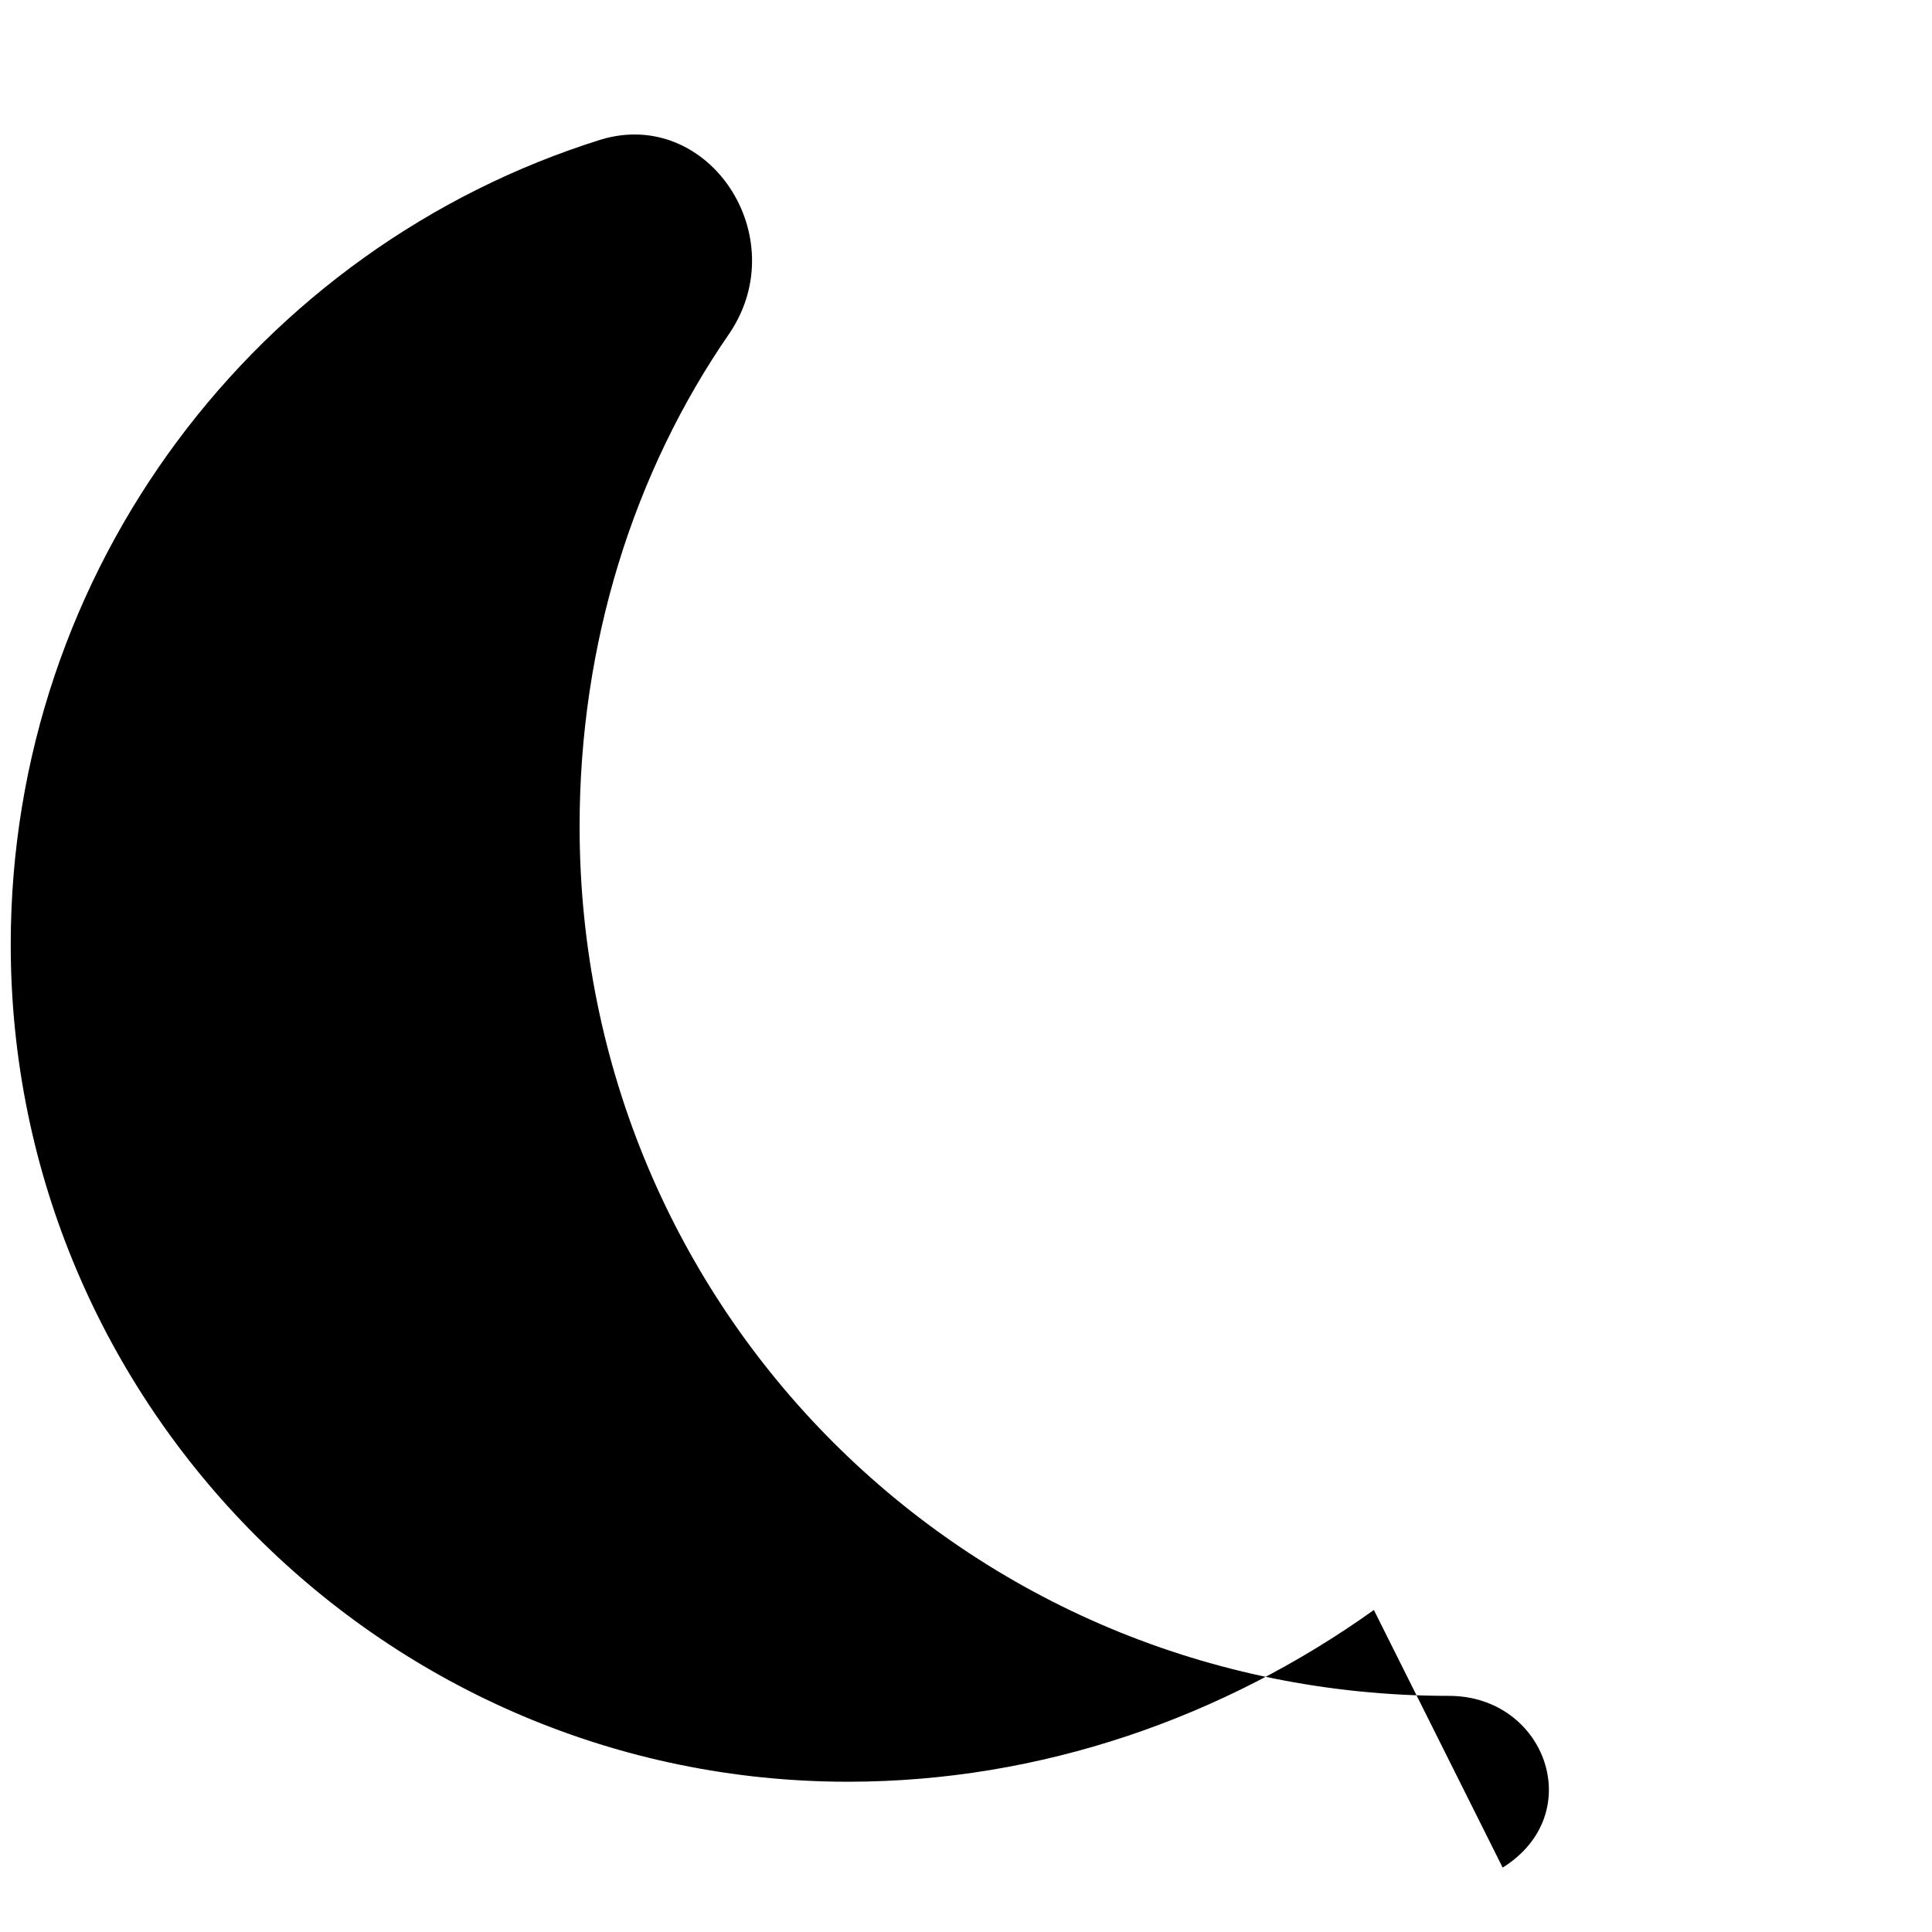
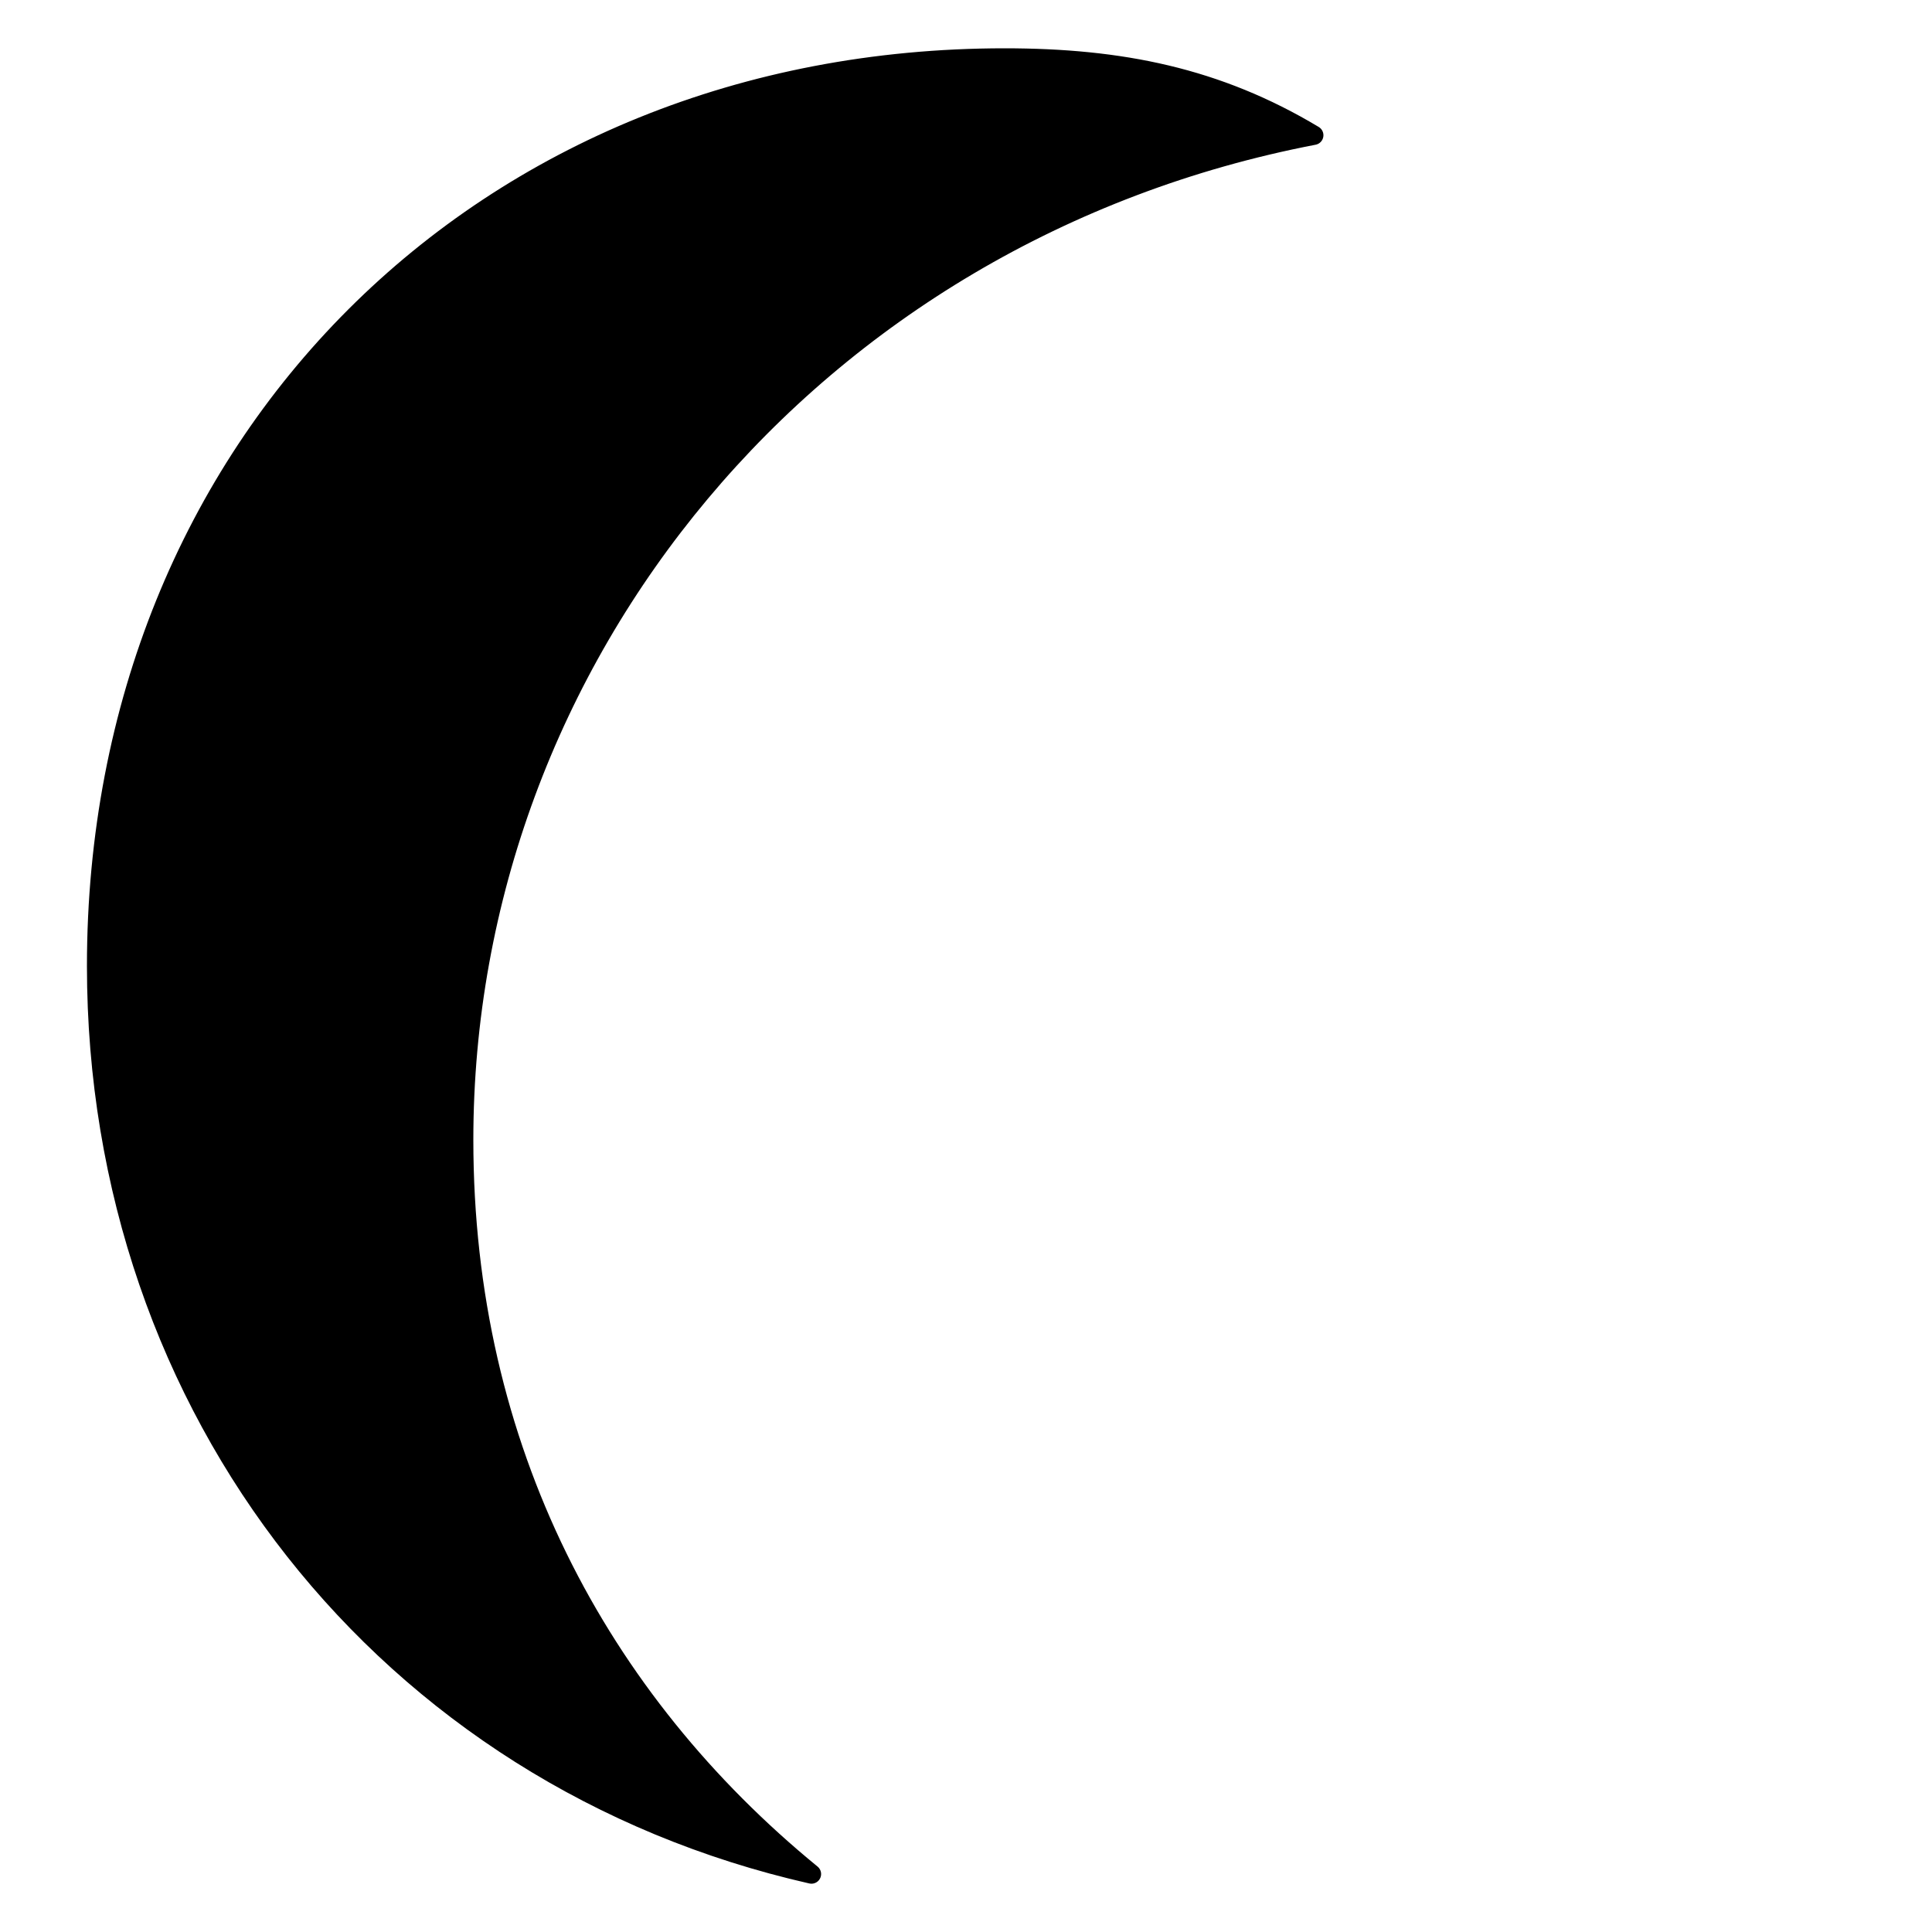
- <svg xmlns="http://www.w3.org/2000/svg" viewBox="0 0 180 180">
-   <path fill="#000" d="M128 150c-14 10-31 16-49 16-43 0-78-35-78-78 0-35 23-65 55-75 10-3 18 9 12 18-9 13-14 29-14 46 0 45 36 81 81 81 9 0 13 11 5 16l-12-24z" />
+ <svg xmlns="http://www.w3.org/2000/svg" viewBox="0 0 100 100">
+   <g fill="currentColor" stroke="currentColor" stroke-linecap="round" stroke-linejoin="round">
+     <path d="M68 7C42 12 24 34 24 59c0 16 7 29 18 38C20 92 5 73 5 50 5 23 25 3 52 3c6 0 11 1 16 4Z" />
+   </g>
</svg>
